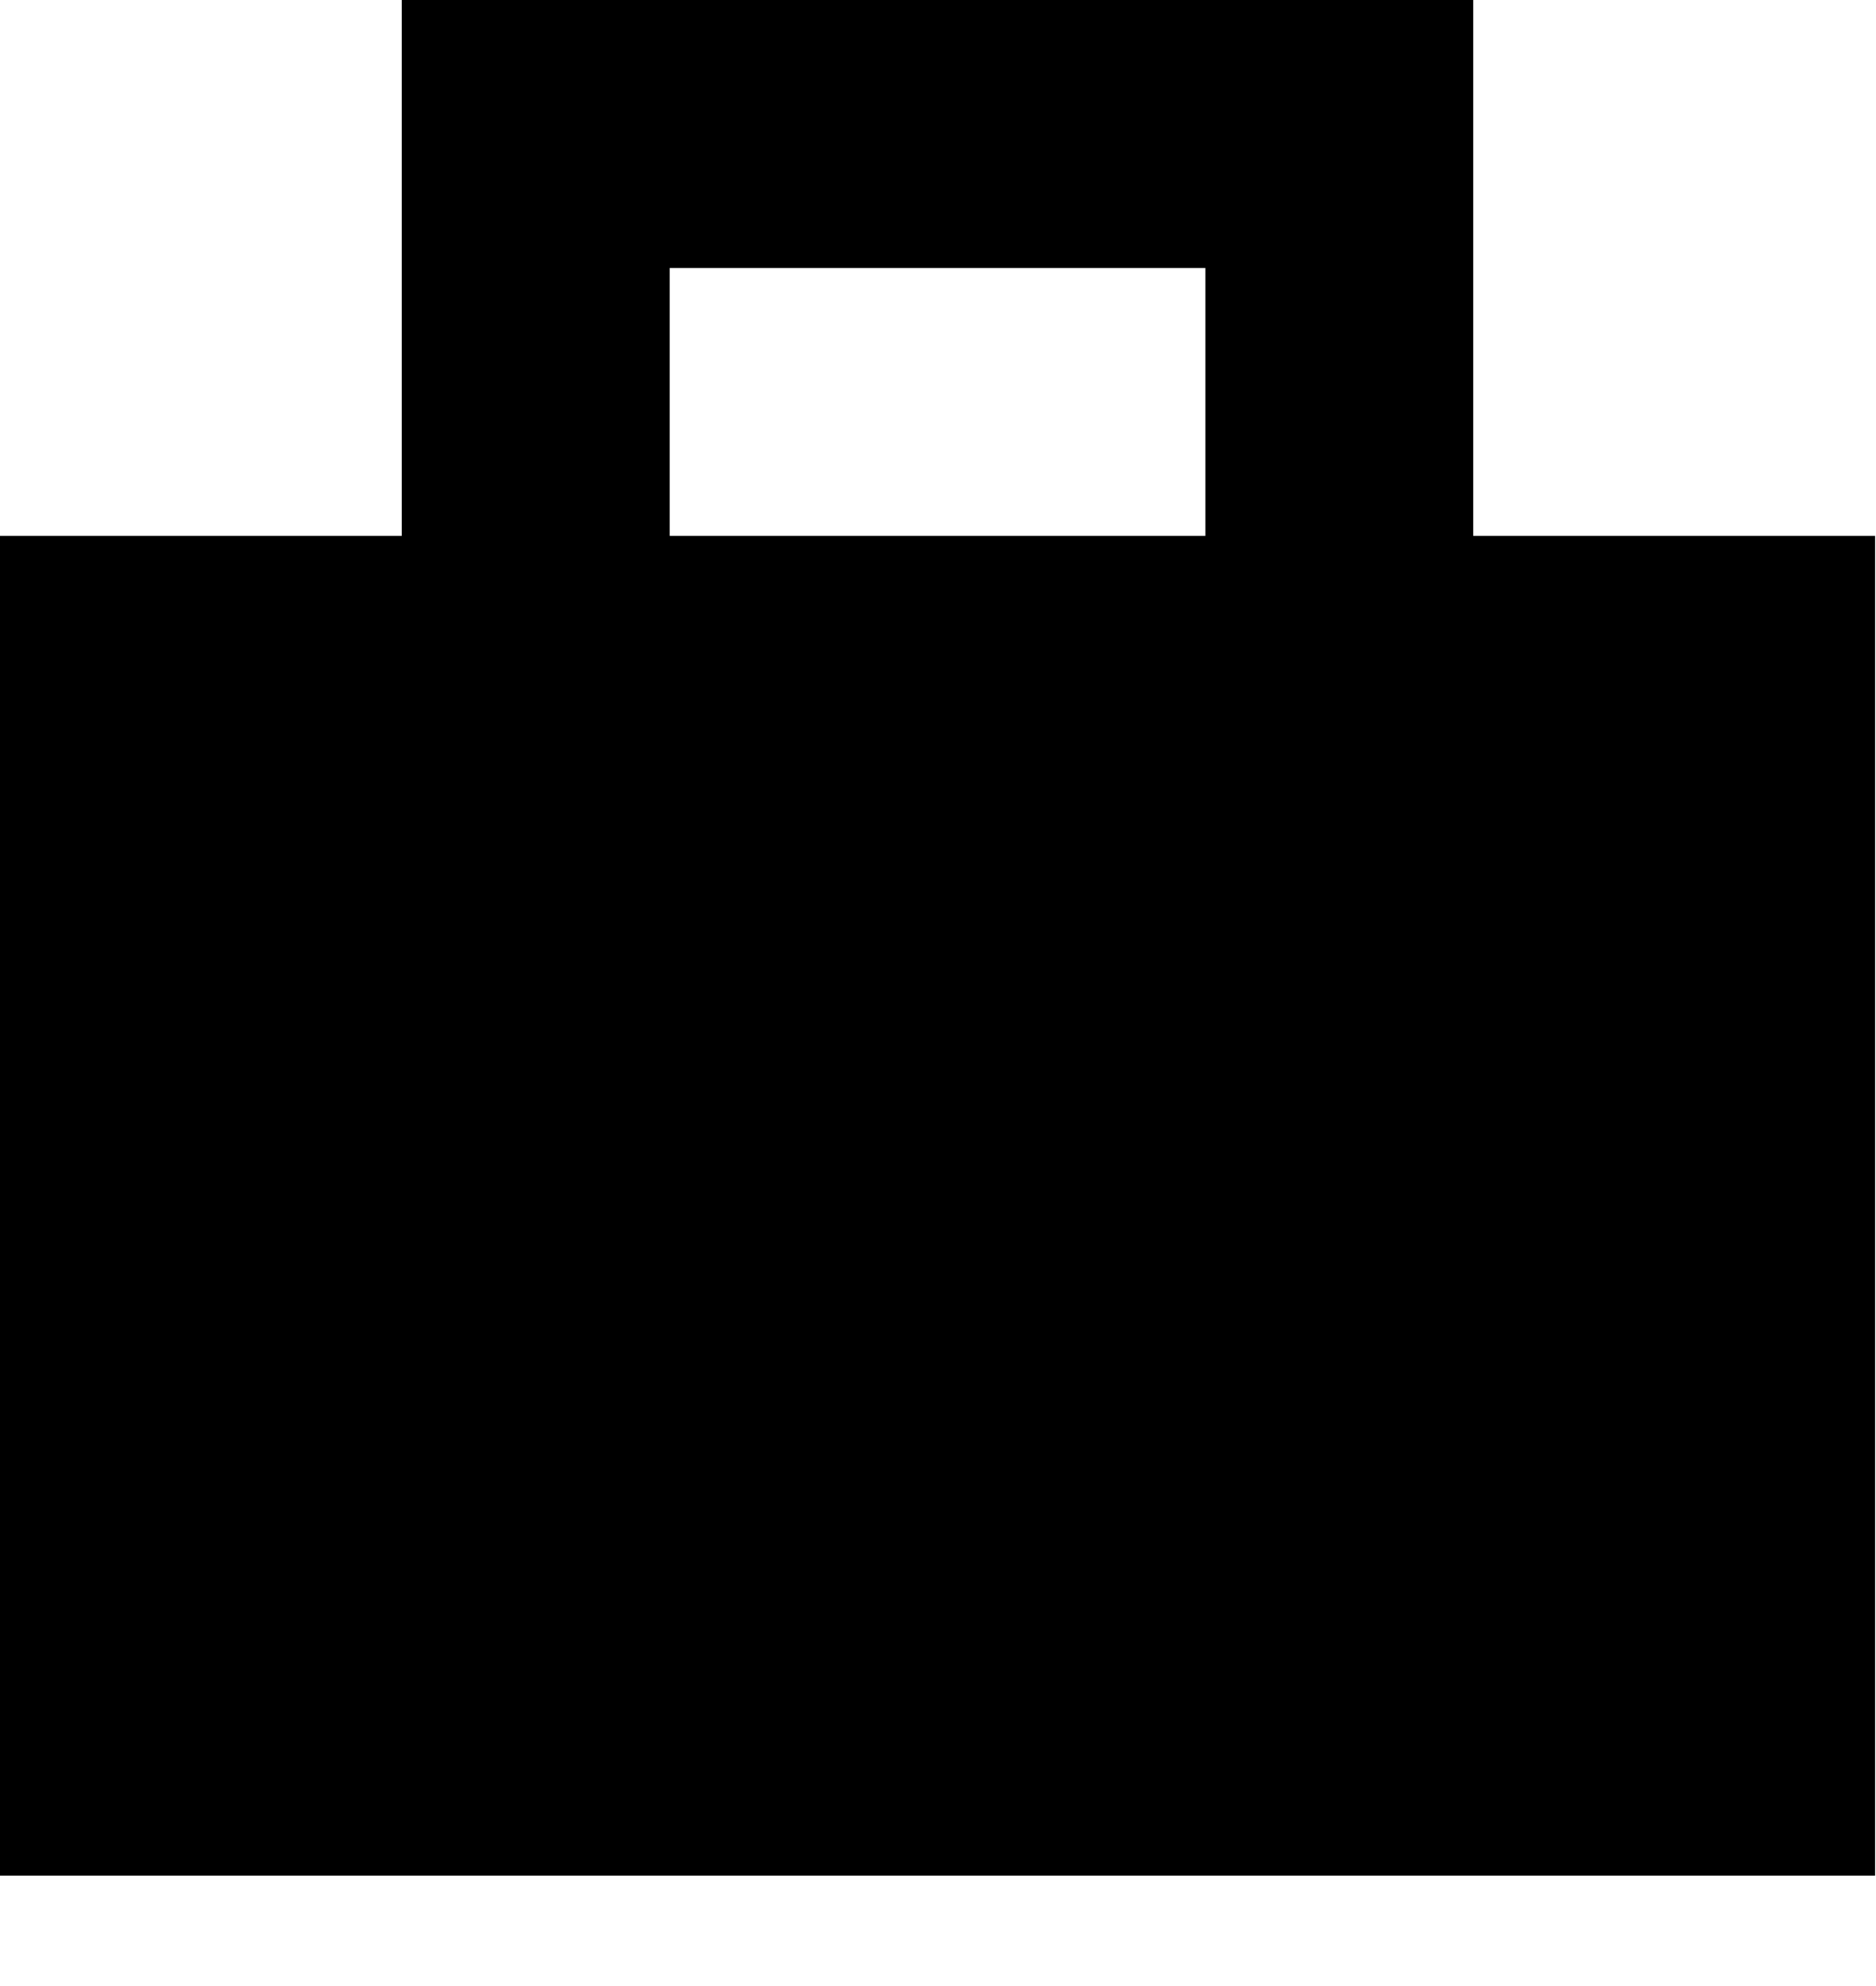
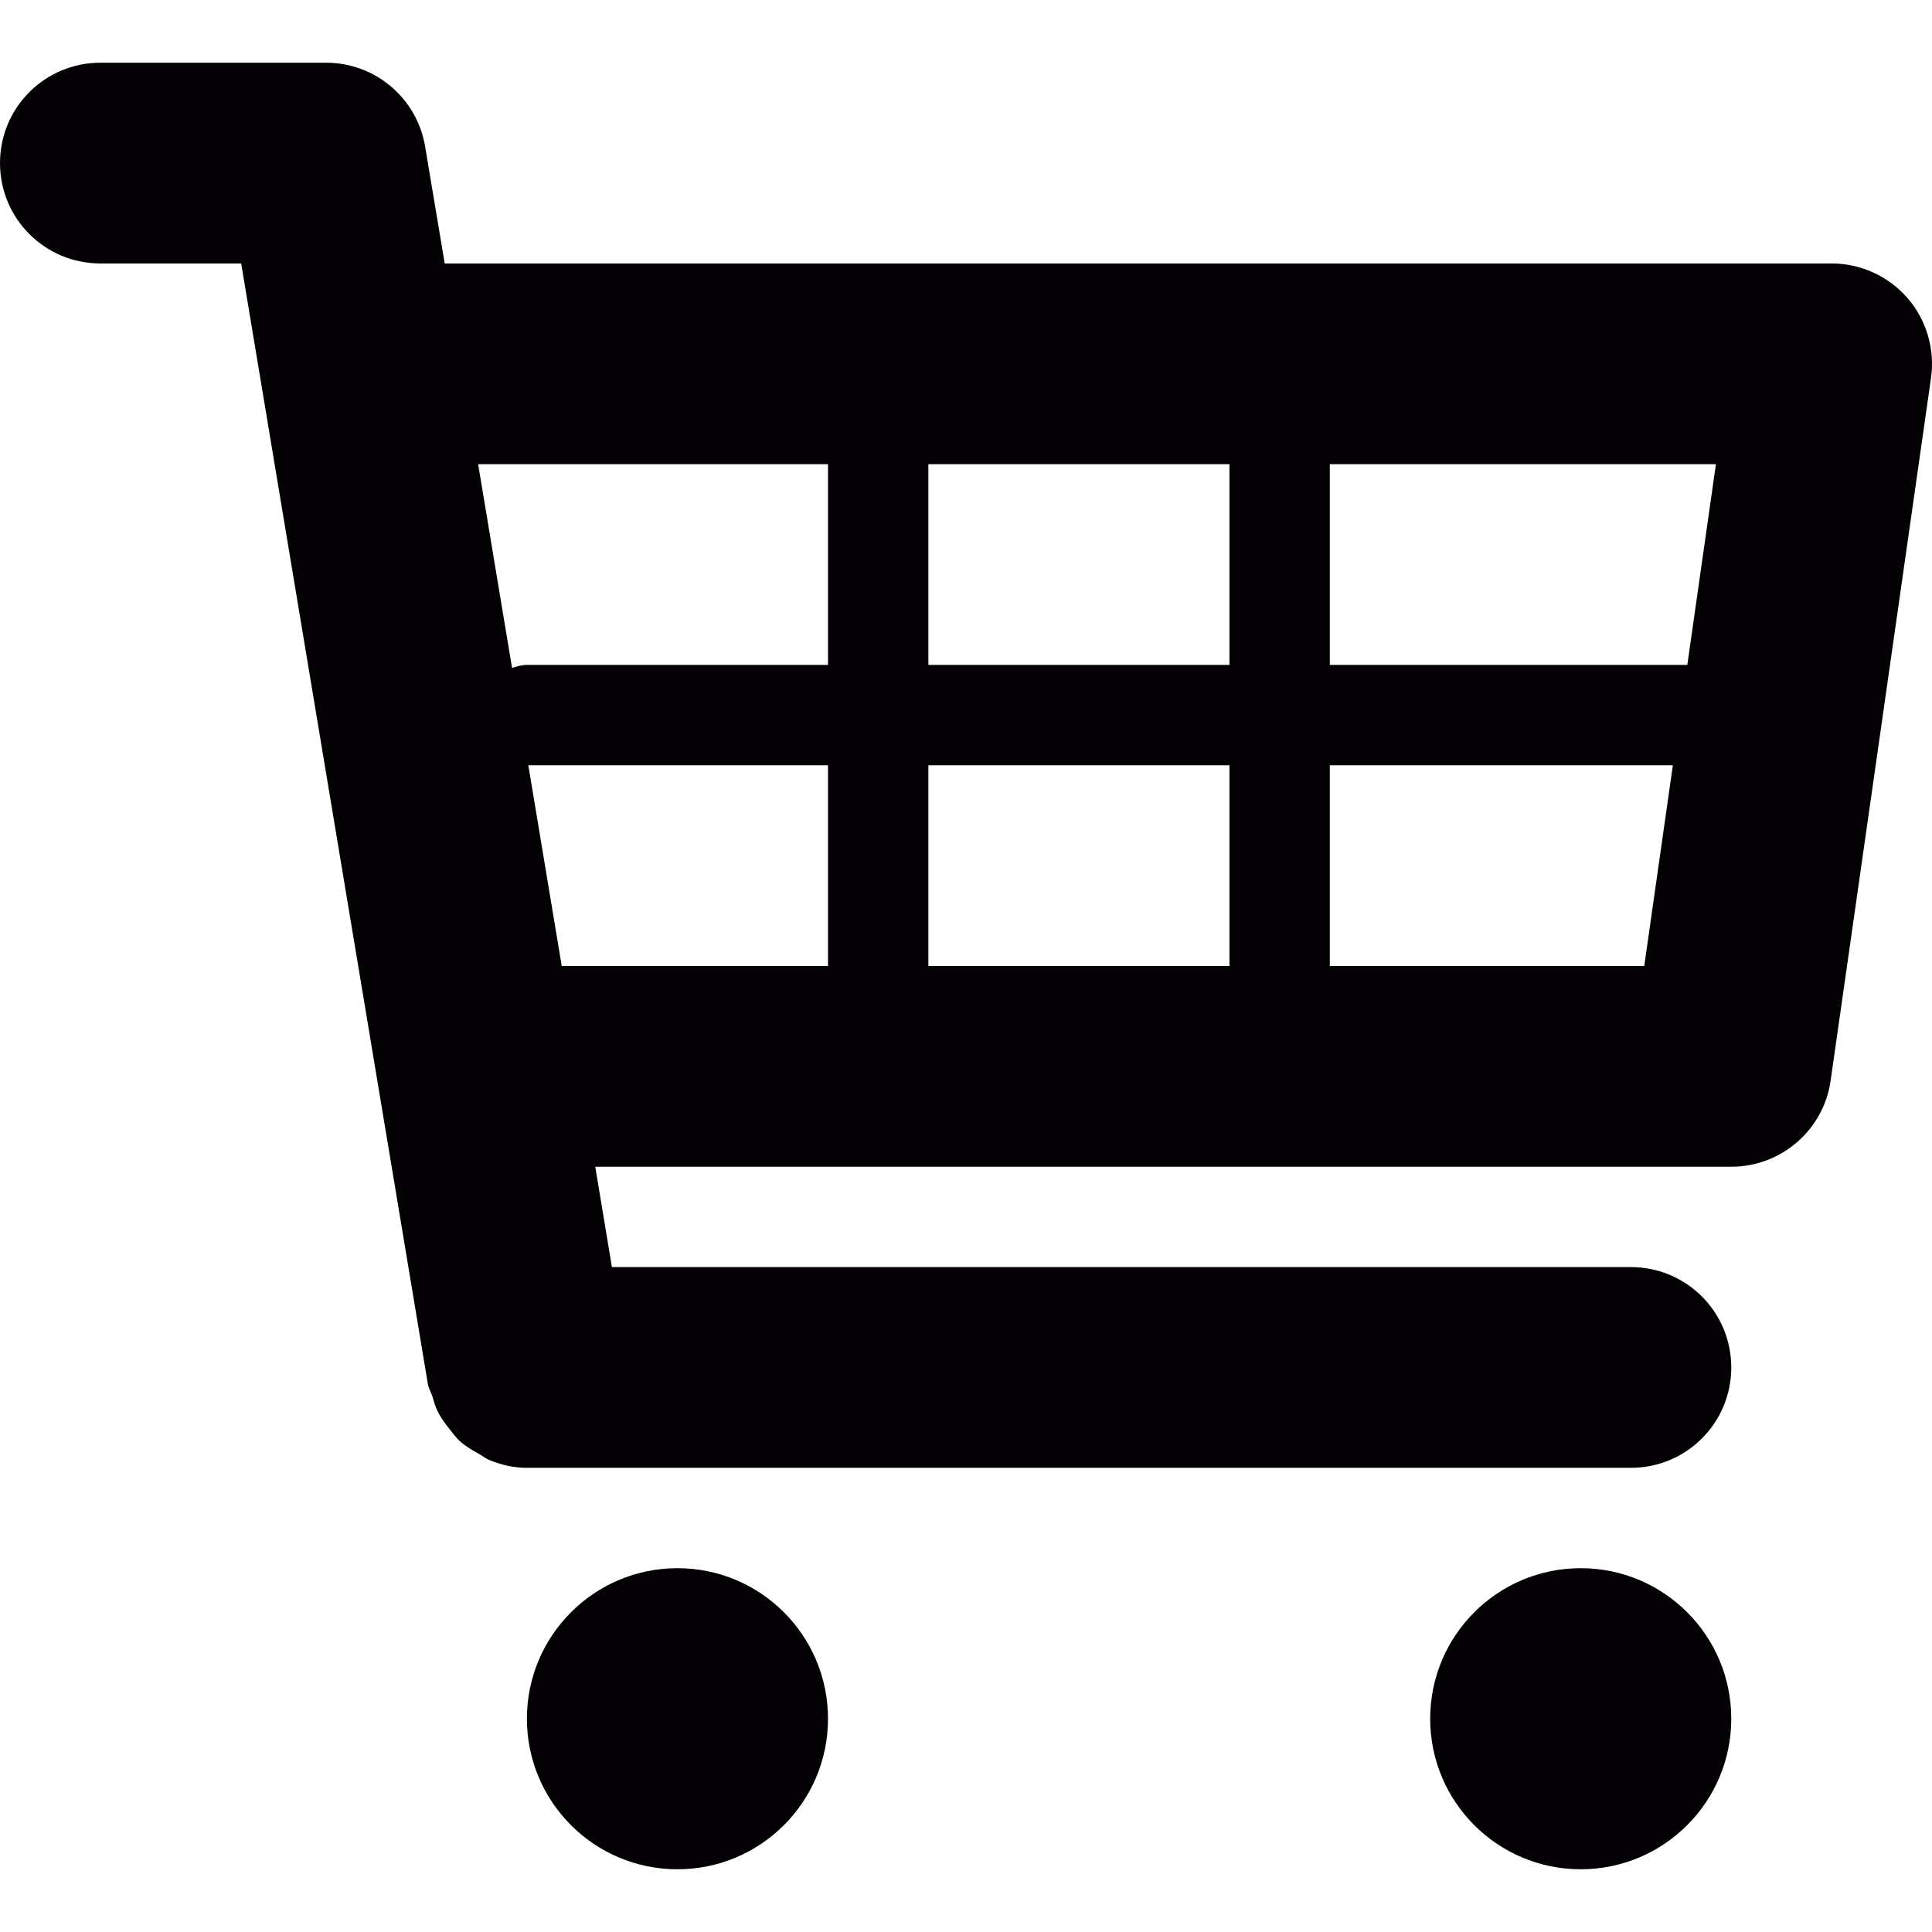
- <svg xmlns="http://www.w3.org/2000/svg" width="17px" height="18px" viewBox="36 8 17 18" version="1.1">
-   <defs />
-   <path d="M52.998,12.857 L49.355,12.857 L49.355,8 L39.642,8 L39.642,12.857 L36,12.857 L36,25 L52.998,25 L52.998,12.857 Z M42.071,10.429 L46.927,10.429 L46.927,12.857 L42.071,12.857 L42.071,10.429 Z" id="Bag-Icon" stroke="none" fill-rule="evenodd" />
+ <svg xmlns="http://www.w3.org/2000/svg" width="25px" height="25px" version="1.1" id="Capa_1" x="0px" y="0px" viewBox="0 0 19.25 19.25" style="enable-background:new 0 0 19.25 19.25;" xml:space="preserve">
+   <g>
+     <g id="Layer_1_107_">
+       <g>
+         <path style="fill:#030104;" d="M19.006,2.97c-0.191-0.219-0.466-0.345-0.756-0.345H4.431L4.236,1.461     C4.156,0.979,3.739,0.625,3.25,0.625H1c-0.553,0-1,0.447-1,1s0.447,1,1,1h1.403l1.86,11.164c0.008,0.045,0.031,0.082,0.045,0.124     c0.016,0.053,0.029,0.103,0.054,0.151c0.032,0.066,0.075,0.122,0.12,0.179c0.031,0.039,0.059,0.078,0.095,0.112     c0.058,0.054,0.125,0.092,0.193,0.13c0.038,0.021,0.071,0.049,0.112,0.065c0.116,0.047,0.238,0.075,0.367,0.075     c0.001,0,11.001,0,11.001,0c0.553,0,1-0.447,1-1s-0.447-1-1-1H6.097l-0.166-1H17.25c0.498,0,0.92-0.366,0.99-0.858l1-7     C19.281,3.479,19.195,3.188,19.006,2.97z M17.097,4.625l-0.285,2H13.25v-2H17.097z M12.25,4.625v2h-3v-2H12.25z M12.25,7.625v2     h-3v-2H12.25z M8.25,4.625v2h-3c-0.053,0-0.101,0.015-0.148,0.03l-0.338-2.03H8.25z M5.264,7.625H8.25v2H5.597L5.264,7.625z      M13.25,9.625v-2h3.418l-0.285,2H13.25z" />
+         <circle style="fill:#030104;" cx="6.75" cy="17.125" r="1.5" />
+         <circle style="fill:#030104;" cx="15.75" cy="17.125" r="1.5" />
+       </g>
+     </g>
+   </g>
+   <g>
+ </g>
+   <g>
+ </g>
+   <g>
+ </g>
+   <g>
+ </g>
+   <g>
+ </g>
+   <g>
+ </g>
+   <g>
+ </g>
+   <g>
+ </g>
+   <g>
+ </g>
+   <g>
+ </g>
+   <g>
+ </g>
+   <g>
+ </g>
+   <g>
+ </g>
+   <g>
+ </g>
+   <g>
+ </g>
</svg>
